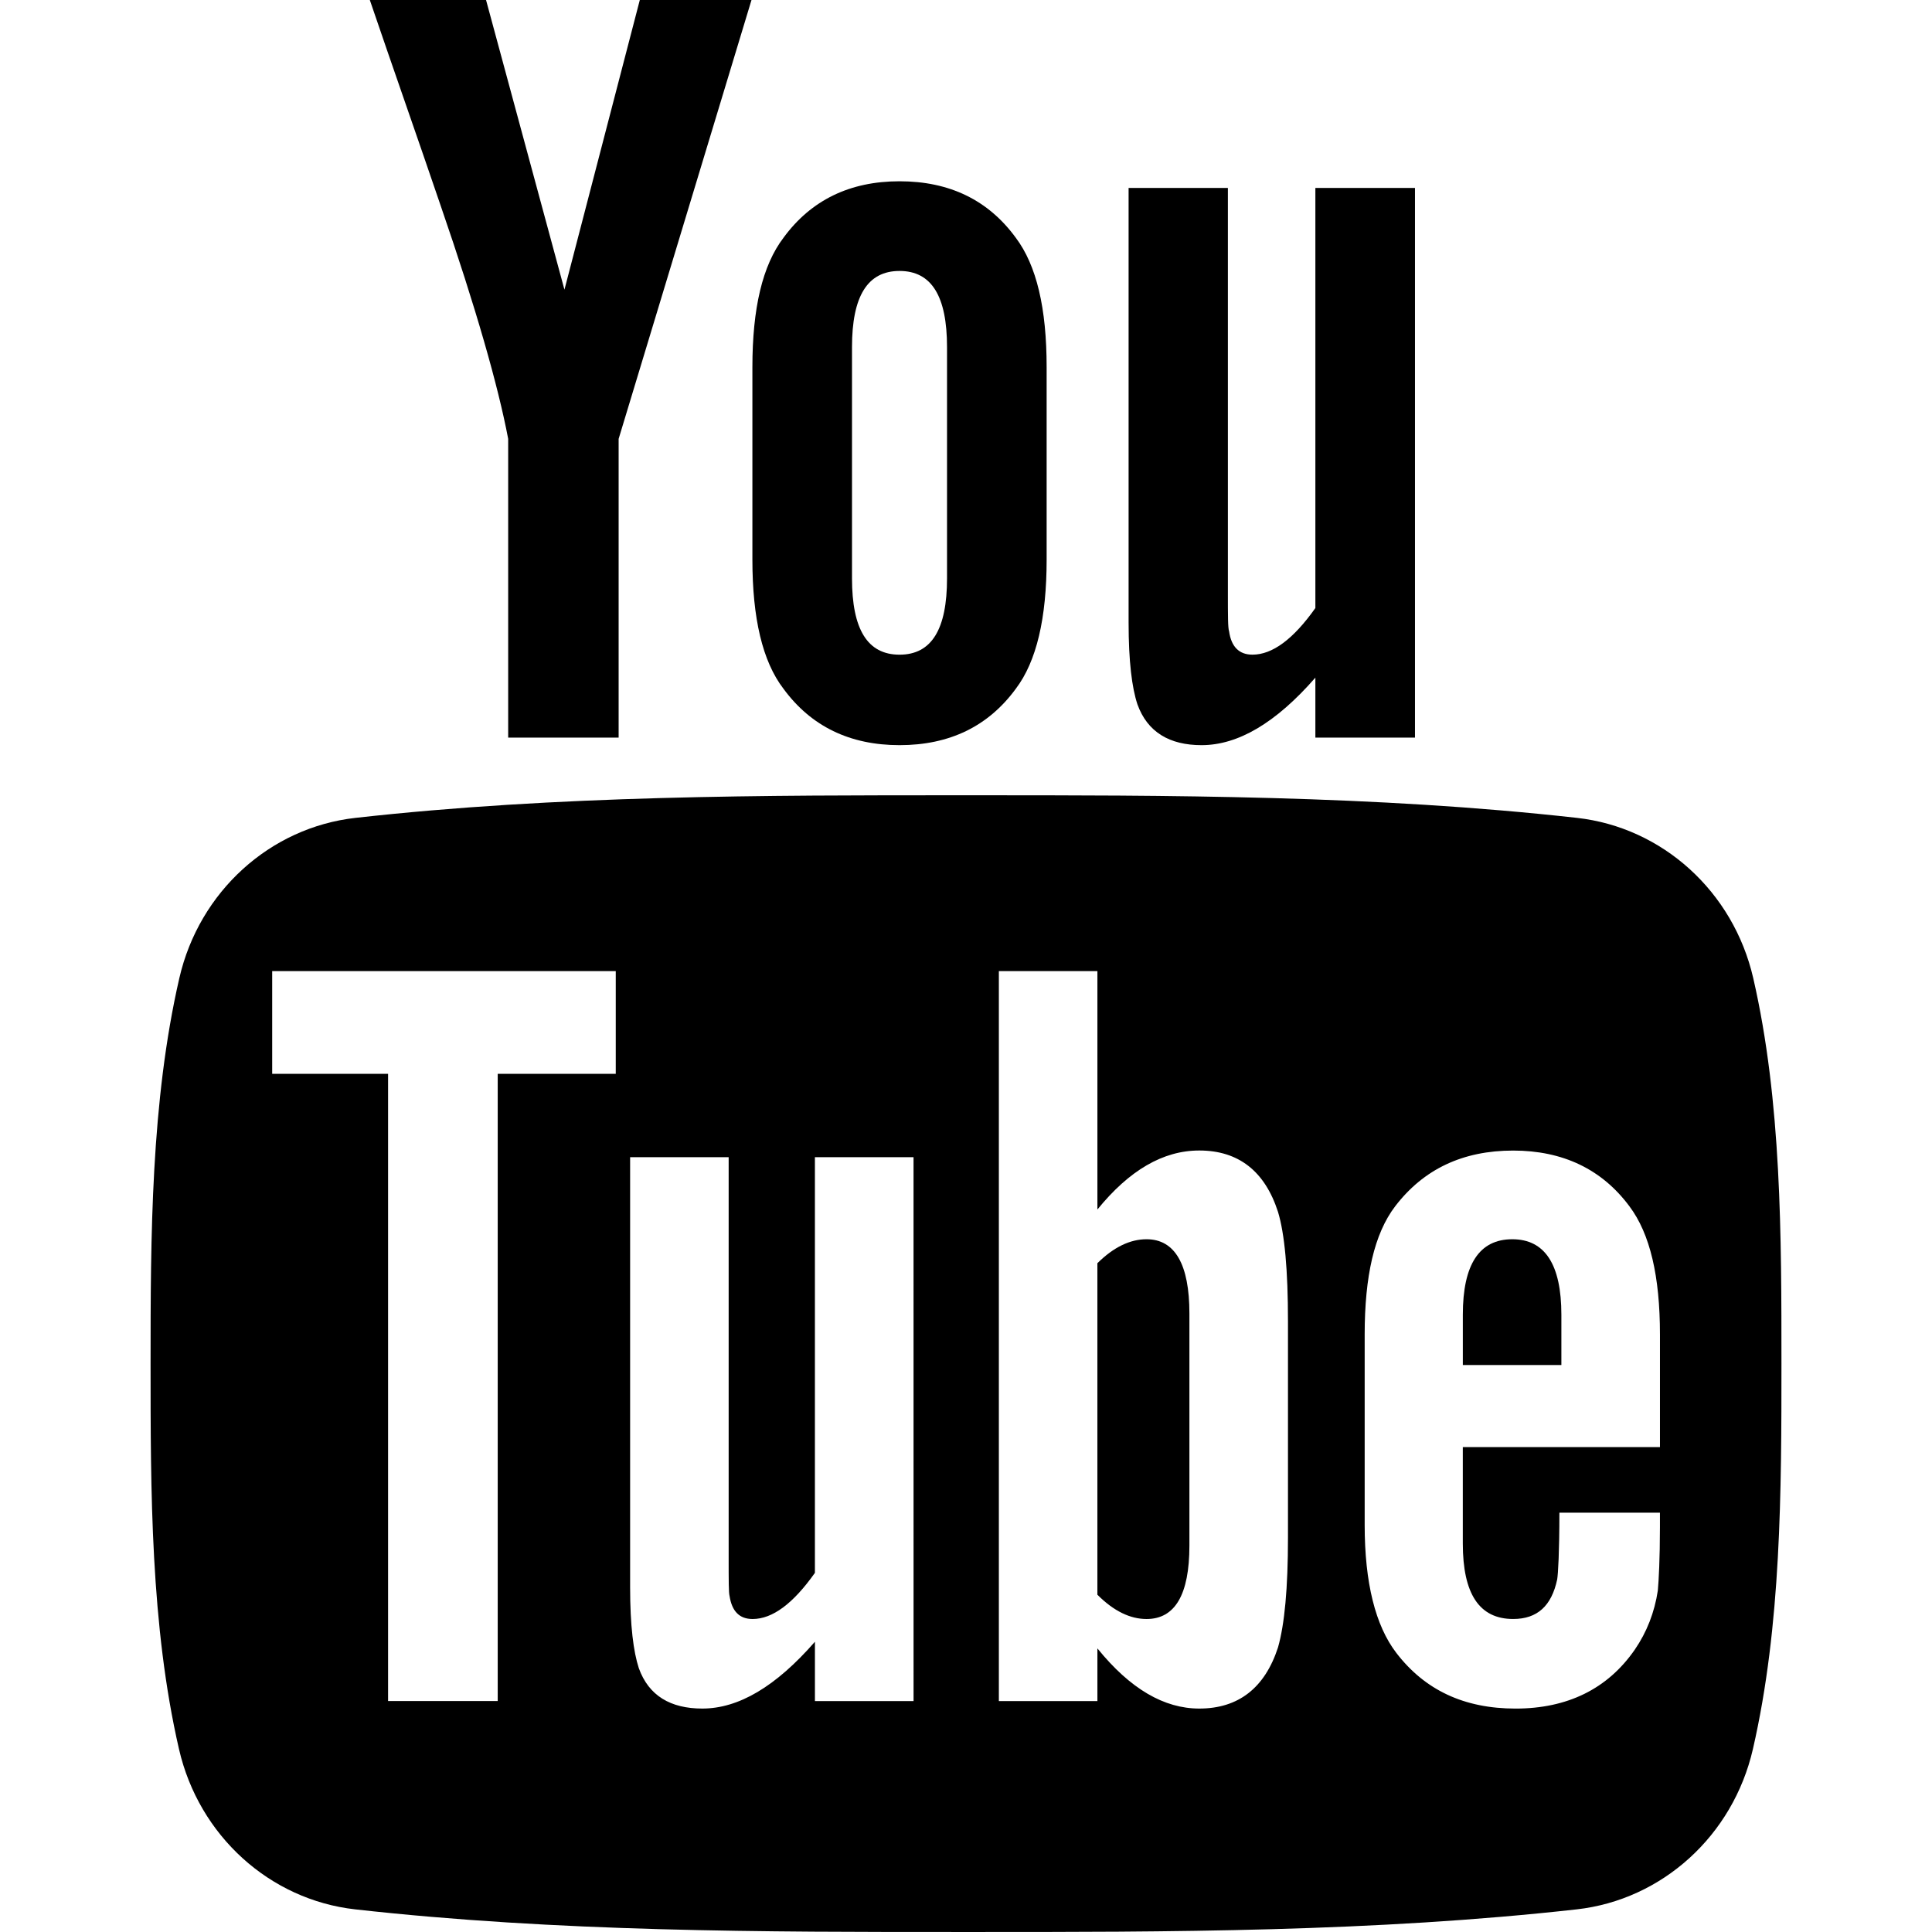
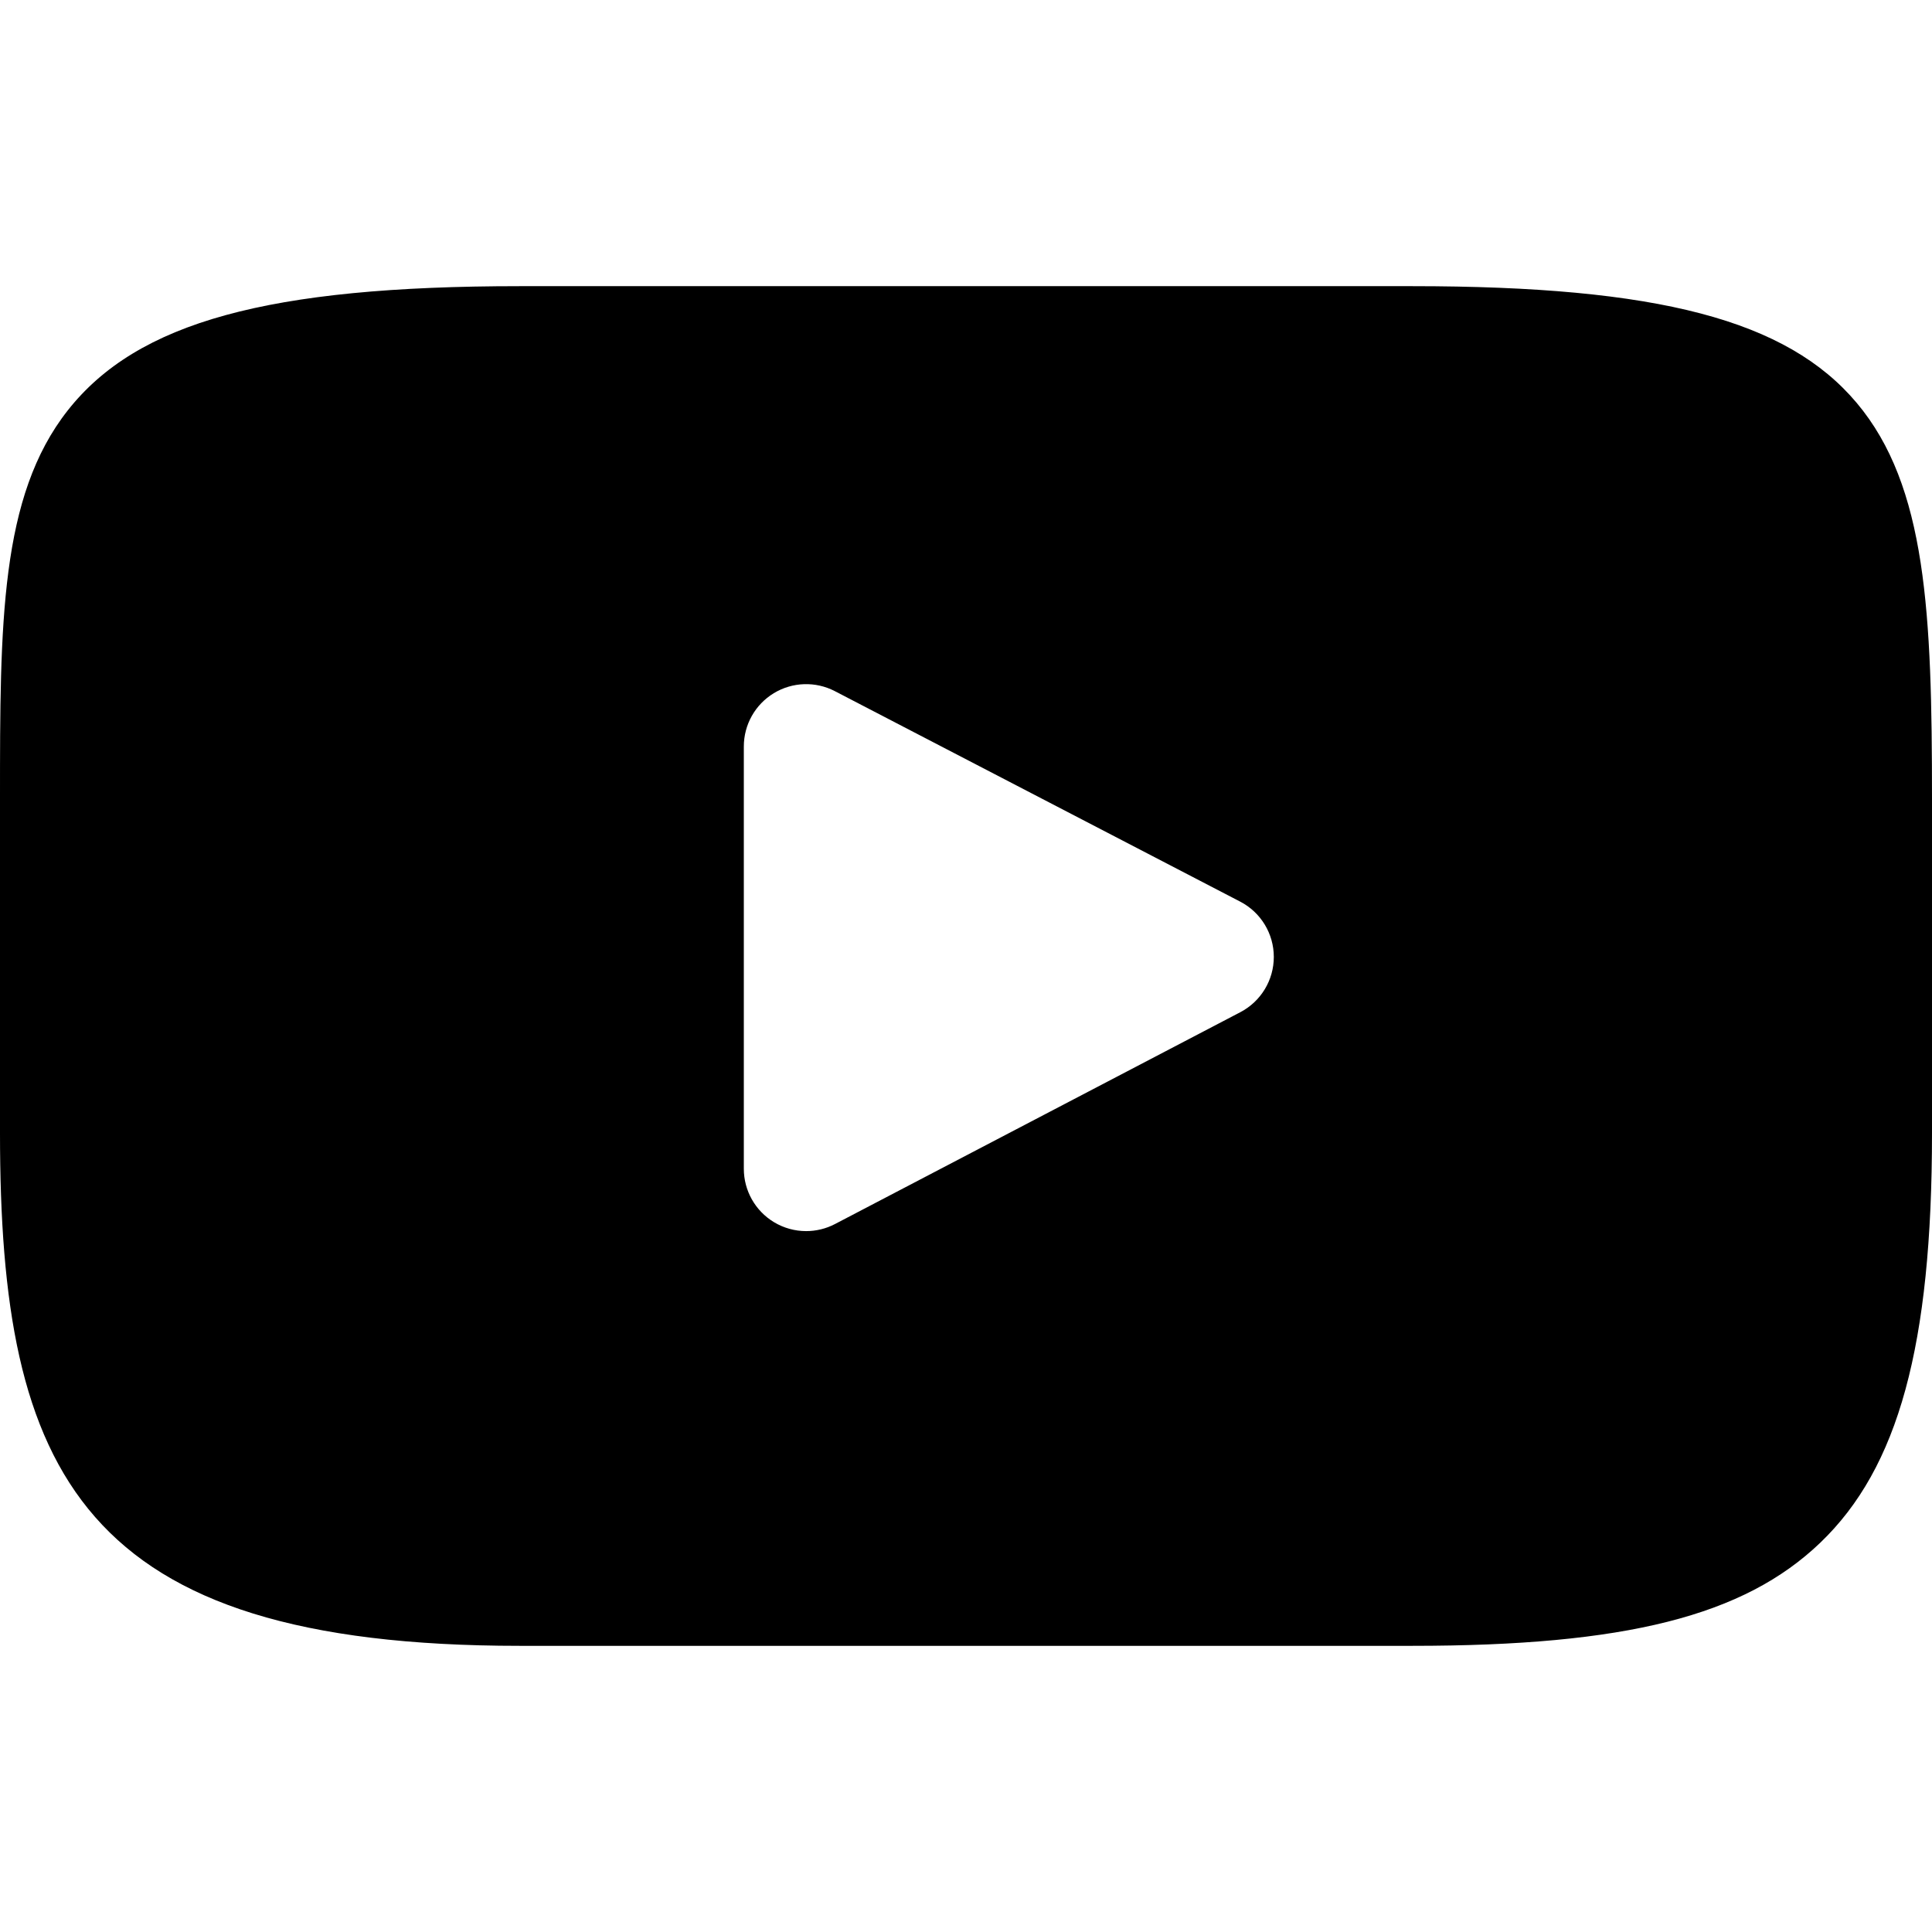
- <svg xmlns="http://www.w3.org/2000/svg" version="1.1" id="Capa_1" x="0px" y="0px" width="90.677px" height="90.677px" viewBox="0 0 90.677 90.677" style="enable-background:new 0 0 90.677 90.677;" xml:space="preserve">
-   <g>
-     <g>
-       <path d="M82.287,45.907c-0.937-4.071-4.267-7.074-8.275-7.521c-9.489-1.06-19.098-1.065-28.66-1.06    c-9.566-0.005-19.173,0-28.665,1.06c-4.006,0.448-7.334,3.451-8.27,7.521c-1.334,5.797-1.35,12.125-1.35,18.094    c0,5.969,0,12.296,1.334,18.093c0.936,4.07,4.264,7.073,8.272,7.521c9.49,1.061,19.097,1.065,28.662,1.061    c9.566,0.005,19.171,0,28.664-1.061c4.006-0.448,7.336-3.451,8.272-7.521c1.333-5.797,1.34-12.124,1.34-18.093    C83.61,58.031,83.62,51.704,82.287,45.907z M28.9,50.4h-5.54v29.438h-5.146V50.4h-5.439v-4.822H28.9V50.4z M42.877,79.839h-4.629    v-2.785c-1.839,2.108-3.585,3.136-5.286,3.136c-1.491,0-2.517-0.604-2.98-1.897c-0.252-0.772-0.408-1.994-0.408-3.796V54.311    h4.625v18.795c0,1.084,0,1.647,0.042,1.799c0.111,0.718,0.462,1.082,1.082,1.082c0.928,0,1.898-0.715,2.924-2.166v-19.51h4.629    L42.877,79.839L42.877,79.839z M60.45,72.177c0,2.361-0.159,4.062-0.468,5.144c-0.618,1.899-1.855,2.869-3.695,2.869    c-1.646,0-3.234-0.914-4.781-2.824v2.474h-4.625V45.578h4.625v11.189c1.494-1.839,3.08-2.769,4.781-2.769    c1.84,0,3.078,0.969,3.695,2.88c0.311,1.027,0.468,2.715,0.468,5.132V72.177z M77.907,67.918h-9.251v4.525    c0,2.363,0.773,3.543,2.363,3.543c1.139,0,1.802-0.619,2.066-1.855c0.043-0.251,0.104-1.279,0.104-3.134h4.719v0.675    c0,1.491-0.057,2.518-0.099,2.98c-0.155,1.024-0.519,1.953-1.08,2.771c-1.281,1.854-3.179,2.768-5.595,2.768    c-2.42,0-4.262-0.871-5.599-2.614c-0.981-1.278-1.485-3.29-1.485-6.003v-8.941c0-2.729,0.447-4.725,1.43-6.015    c1.336-1.747,3.177-2.617,5.54-2.617c2.321,0,4.161,0.87,5.457,2.617c0.969,1.29,1.432,3.286,1.432,6.015v5.285H77.907z" />
-       <path d="M70.978,58.163c-1.546,0-2.321,1.181-2.321,3.541v2.362h4.625v-2.362C73.281,59.344,72.508,58.163,70.978,58.163z" />
-       <path d="M53.812,58.163c-0.762,0-1.534,0.36-2.307,1.125v15.559c0.772,0.774,1.545,1.14,2.307,1.14    c1.334,0,2.012-1.14,2.012-3.445V61.646C55.824,59.344,55.146,58.163,53.812,58.163z" />
-       <path d="M56.396,34.973c1.705,0,3.479-1.036,5.34-3.168v2.814h4.675V8.82h-4.675v19.718c-1.036,1.464-2.018,2.188-2.953,2.188    c-0.626,0-0.994-0.37-1.096-1.095c-0.057-0.153-0.057-0.722-0.057-1.817V8.82h-4.66v20.4c0,1.822,0.156,3.055,0.414,3.836    C53.854,34.363,54.891,34.973,56.396,34.973z" />
-       <path d="M23.851,20.598v14.021h5.184V20.598L35.271,0h-5.242l-3.537,13.595L22.812,0h-5.455c1.093,3.209,2.23,6.434,3.323,9.646    C22.343,14.474,23.381,18.114,23.851,20.598z" />
-       <path d="M42.219,34.973c2.342,0,4.162-0.881,5.453-2.641c0.981-1.291,1.451-3.325,1.451-6.067v-9.034    c0-2.758-0.469-4.774-1.451-6.077c-1.291-1.765-3.11-2.646-5.453-2.646c-2.33,0-4.149,0.881-5.443,2.646    c-0.993,1.303-1.463,3.319-1.463,6.077v9.034c0,2.742,0.47,4.776,1.463,6.067C38.069,34.092,39.889,34.973,42.219,34.973z     M39.988,16.294c0-2.387,0.724-3.577,2.231-3.577c1.507,0,2.229,1.189,2.229,3.577v10.852c0,2.387-0.722,3.581-2.229,3.581    c-1.507,0-2.231-1.194-2.231-3.581V16.294z" />
-     </g>
+ <svg xmlns="http://www.w3.org/2000/svg" version="1.1" id="Layer_1" x="0px" y="0px" viewBox="0 0 310 310" style="enable-background:new 0 0 310 310;" xml:space="preserve">
+   <g id="XMLID_822_">
+     <path id="XMLID_823_" d="M297.917,64.645c-11.19-13.302-31.85-18.728-71.306-18.728H83.386c-40.359,0-61.369,5.776-72.517,19.938   C0,79.663,0,100.008,0,128.166v53.669c0,54.551,12.896,82.248,83.386,82.248h143.226c34.216,0,53.176-4.788,65.442-16.527   C304.633,235.518,310,215.863,310,181.835v-53.669C310,98.471,309.159,78.006,297.917,64.645z M199.021,162.41l-65.038,33.991   c-1.454,0.76-3.044,1.137-4.632,1.137c-1.798,0-3.592-0.484-5.181-1.446c-2.992-1.813-4.819-5.056-4.819-8.554v-67.764   c0-3.492,1.822-6.732,4.808-8.546c2.987-1.814,6.702-1.938,9.801-0.328l65.038,33.772c3.309,1.718,5.387,5.134,5.392,8.861   C204.394,157.263,202.325,160.684,199.021,162.41z" />
  </g>
  <g>
</g>
  <g>
</g>
  <g>
</g>
  <g>
</g>
  <g>
</g>
  <g>
</g>
  <g>
</g>
  <g>
</g>
  <g>
</g>
  <g>
</g>
  <g>
</g>
  <g>
</g>
  <g>
</g>
  <g>
</g>
  <g>
</g>
</svg>
